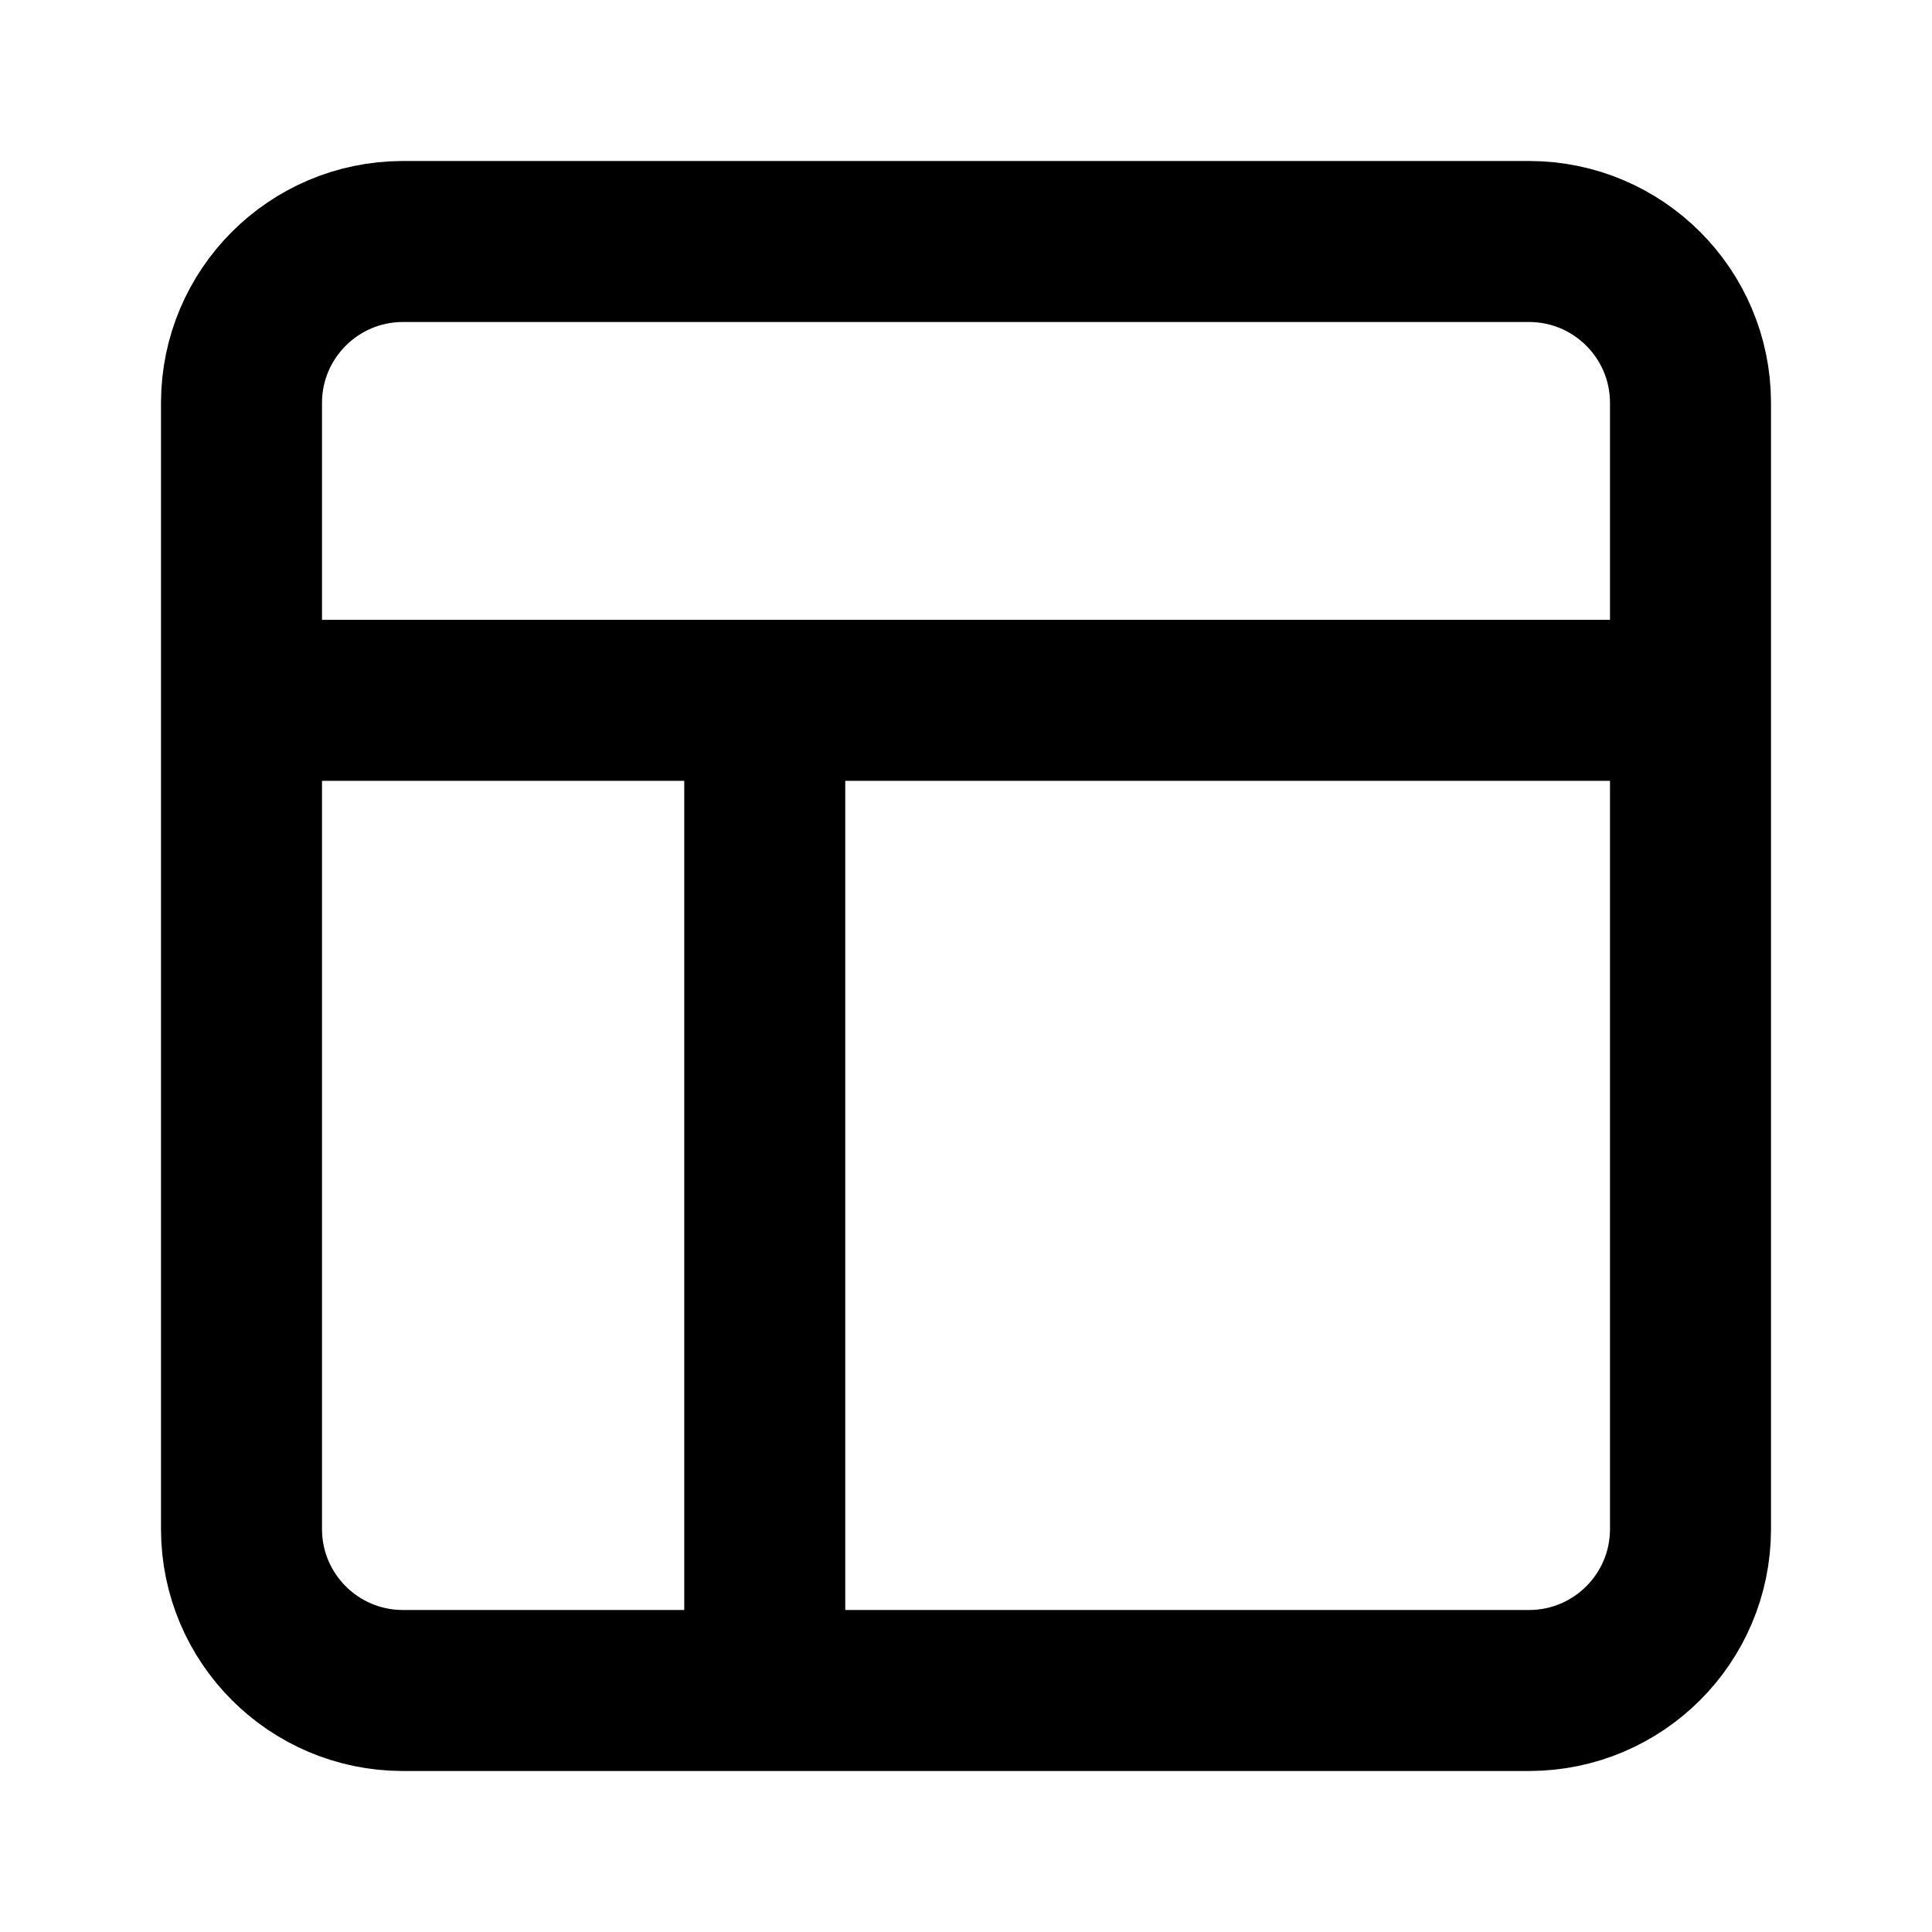
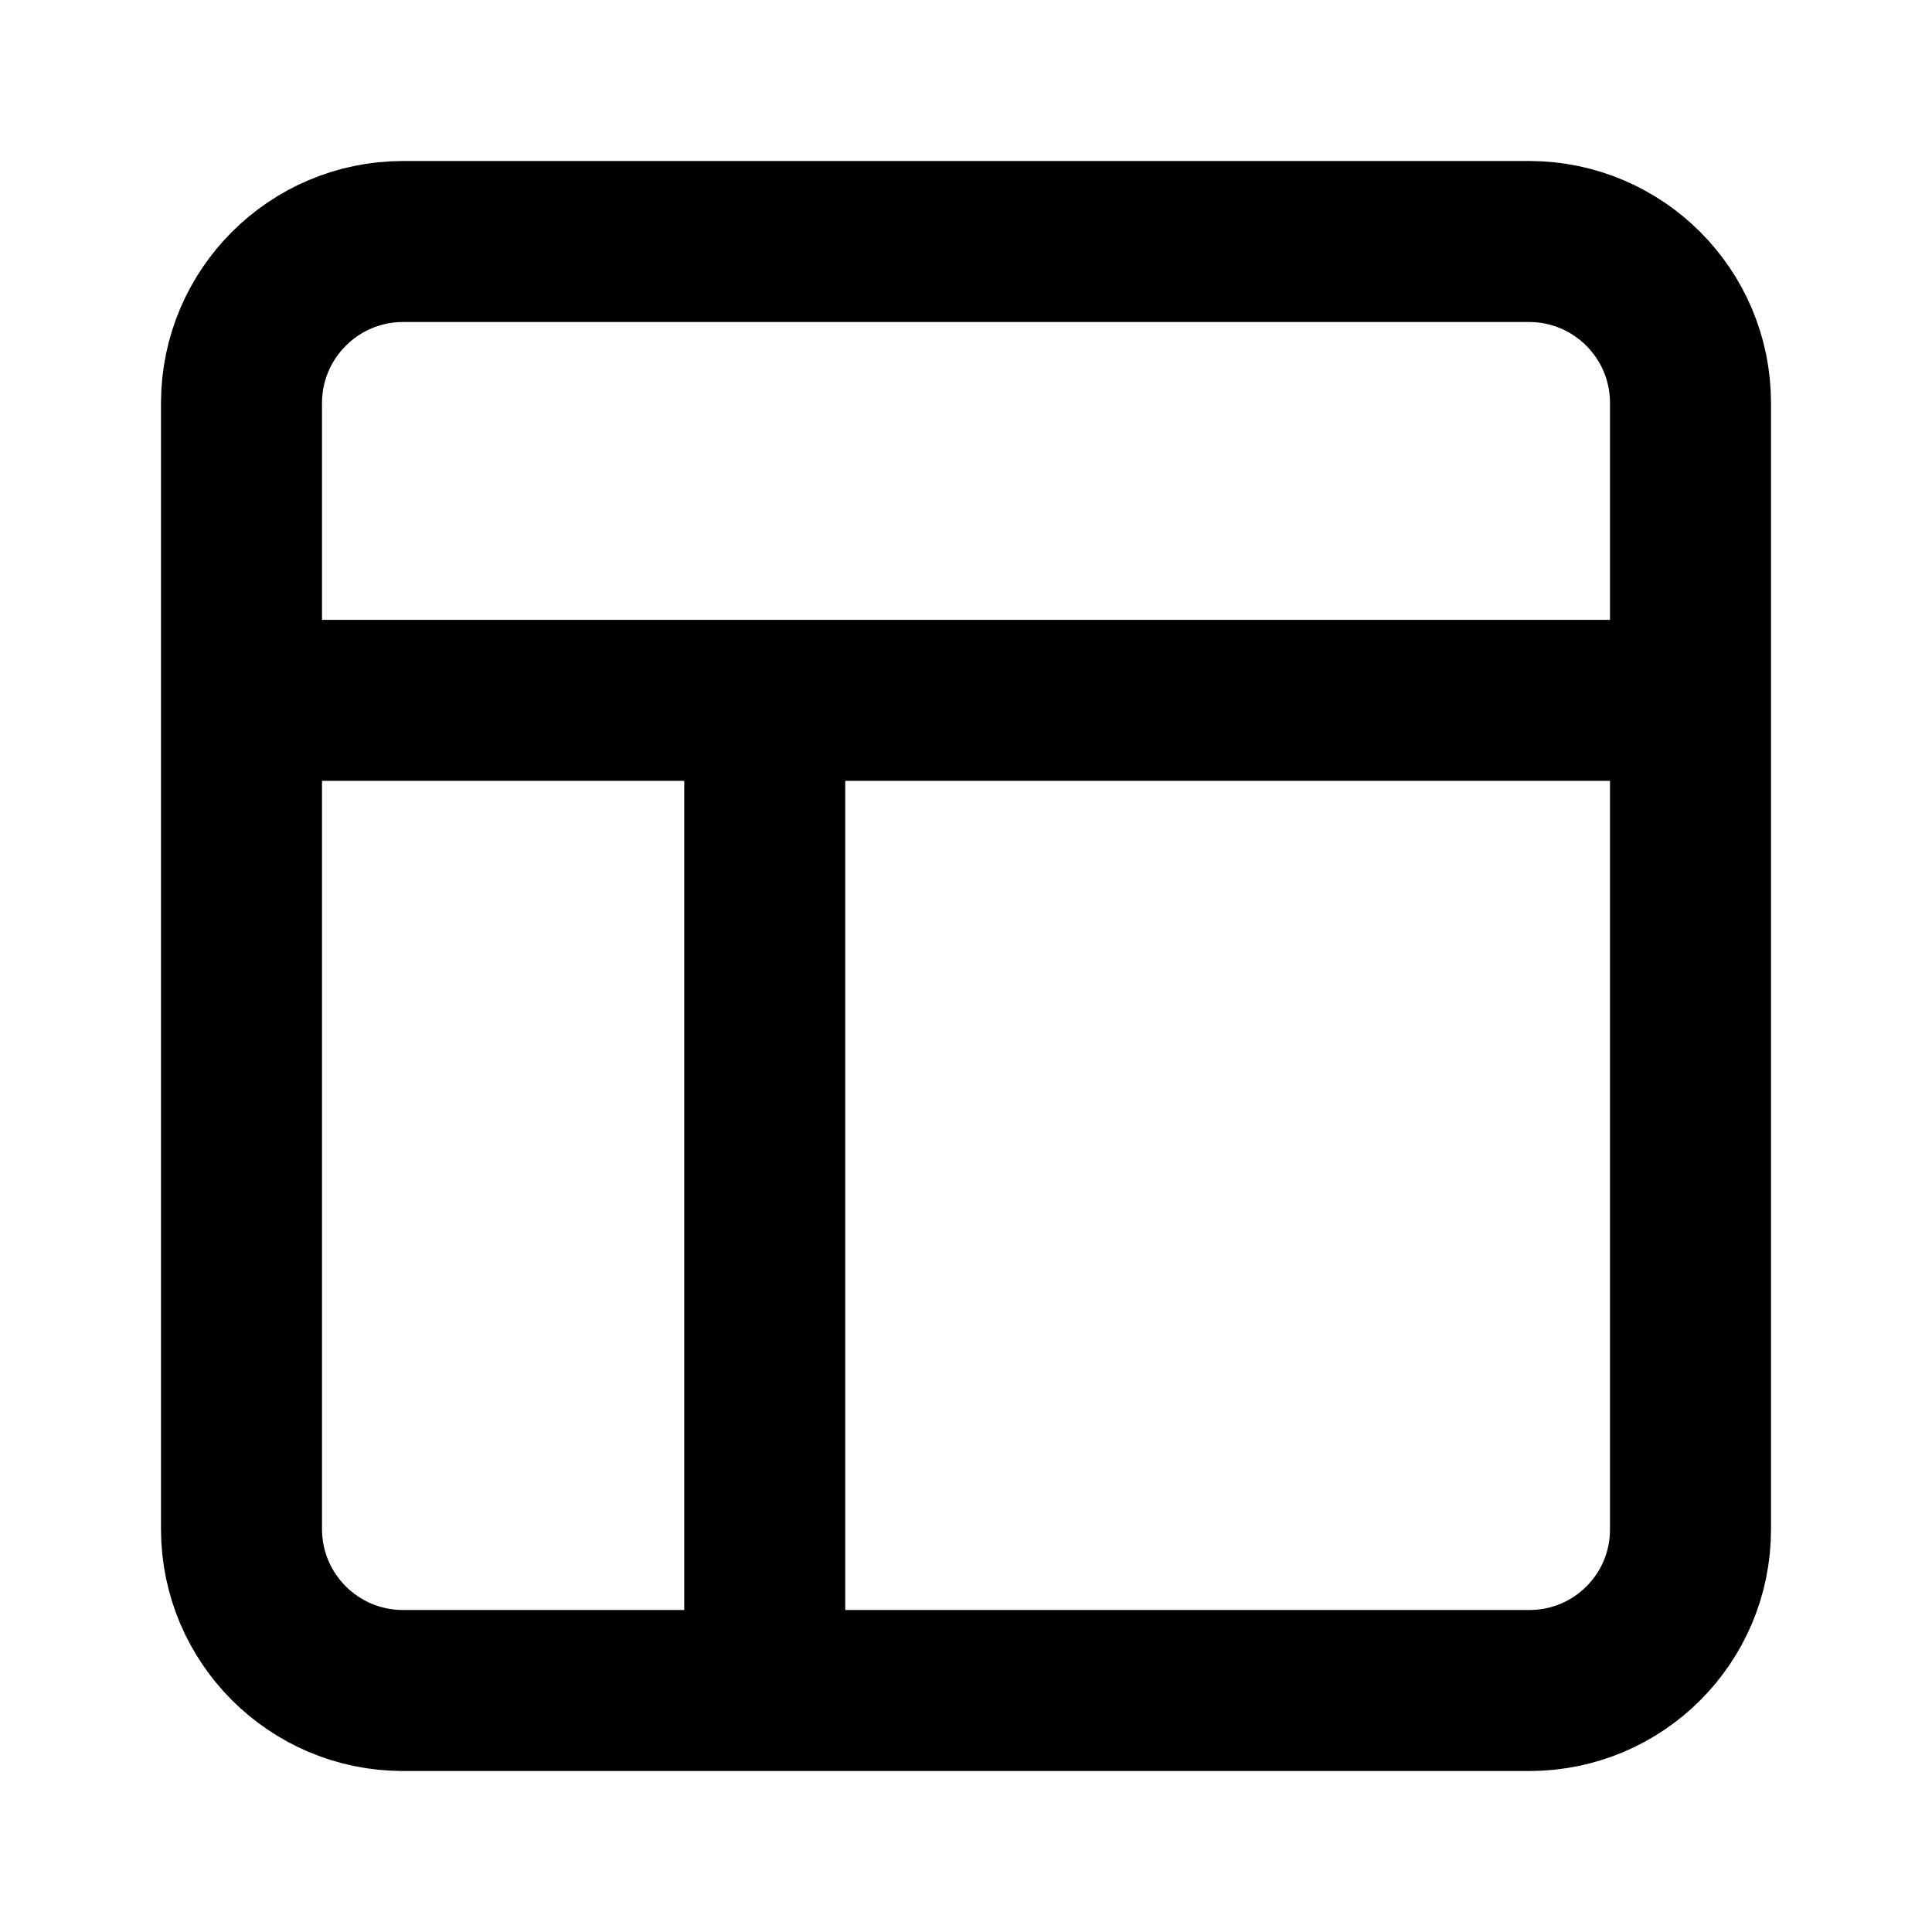
- <svg xmlns="http://www.w3.org/2000/svg" viewBox="0 0 24 24" height="24" width="24" stroke="currentColor">
-   <path d="M19,21H5a2.006,2.006,0,0,1-2-2V5A2.006,2.006,0,0,1,5,3H19a2.006,2.006,0,0,1,2,2V19A2.006,2.006,0,0,1,19,21ZM21,8.7H3m6.5,0V21" fill="none" stroke-linecap="round" stroke-miterlimit="10" stroke-width="2" />
+ <svg xmlns="http://www.w3.org/2000/svg" viewBox="0 0 24 24" width="24" height="24" stroke="currentColor">
+   <path d="M19,21H5a2.006,2.006,0,0,1-2-2V5A2.008,2.008,0,0,1,5,3H19a2.006,2.006,0,0,1,2,2V19a2,2,0,0,1-2,2ZM21,8.7H3m6.5,0V21" fill="none" stroke-linecap="round" stroke-linejoin="round" stroke-width="2" />
</svg>
